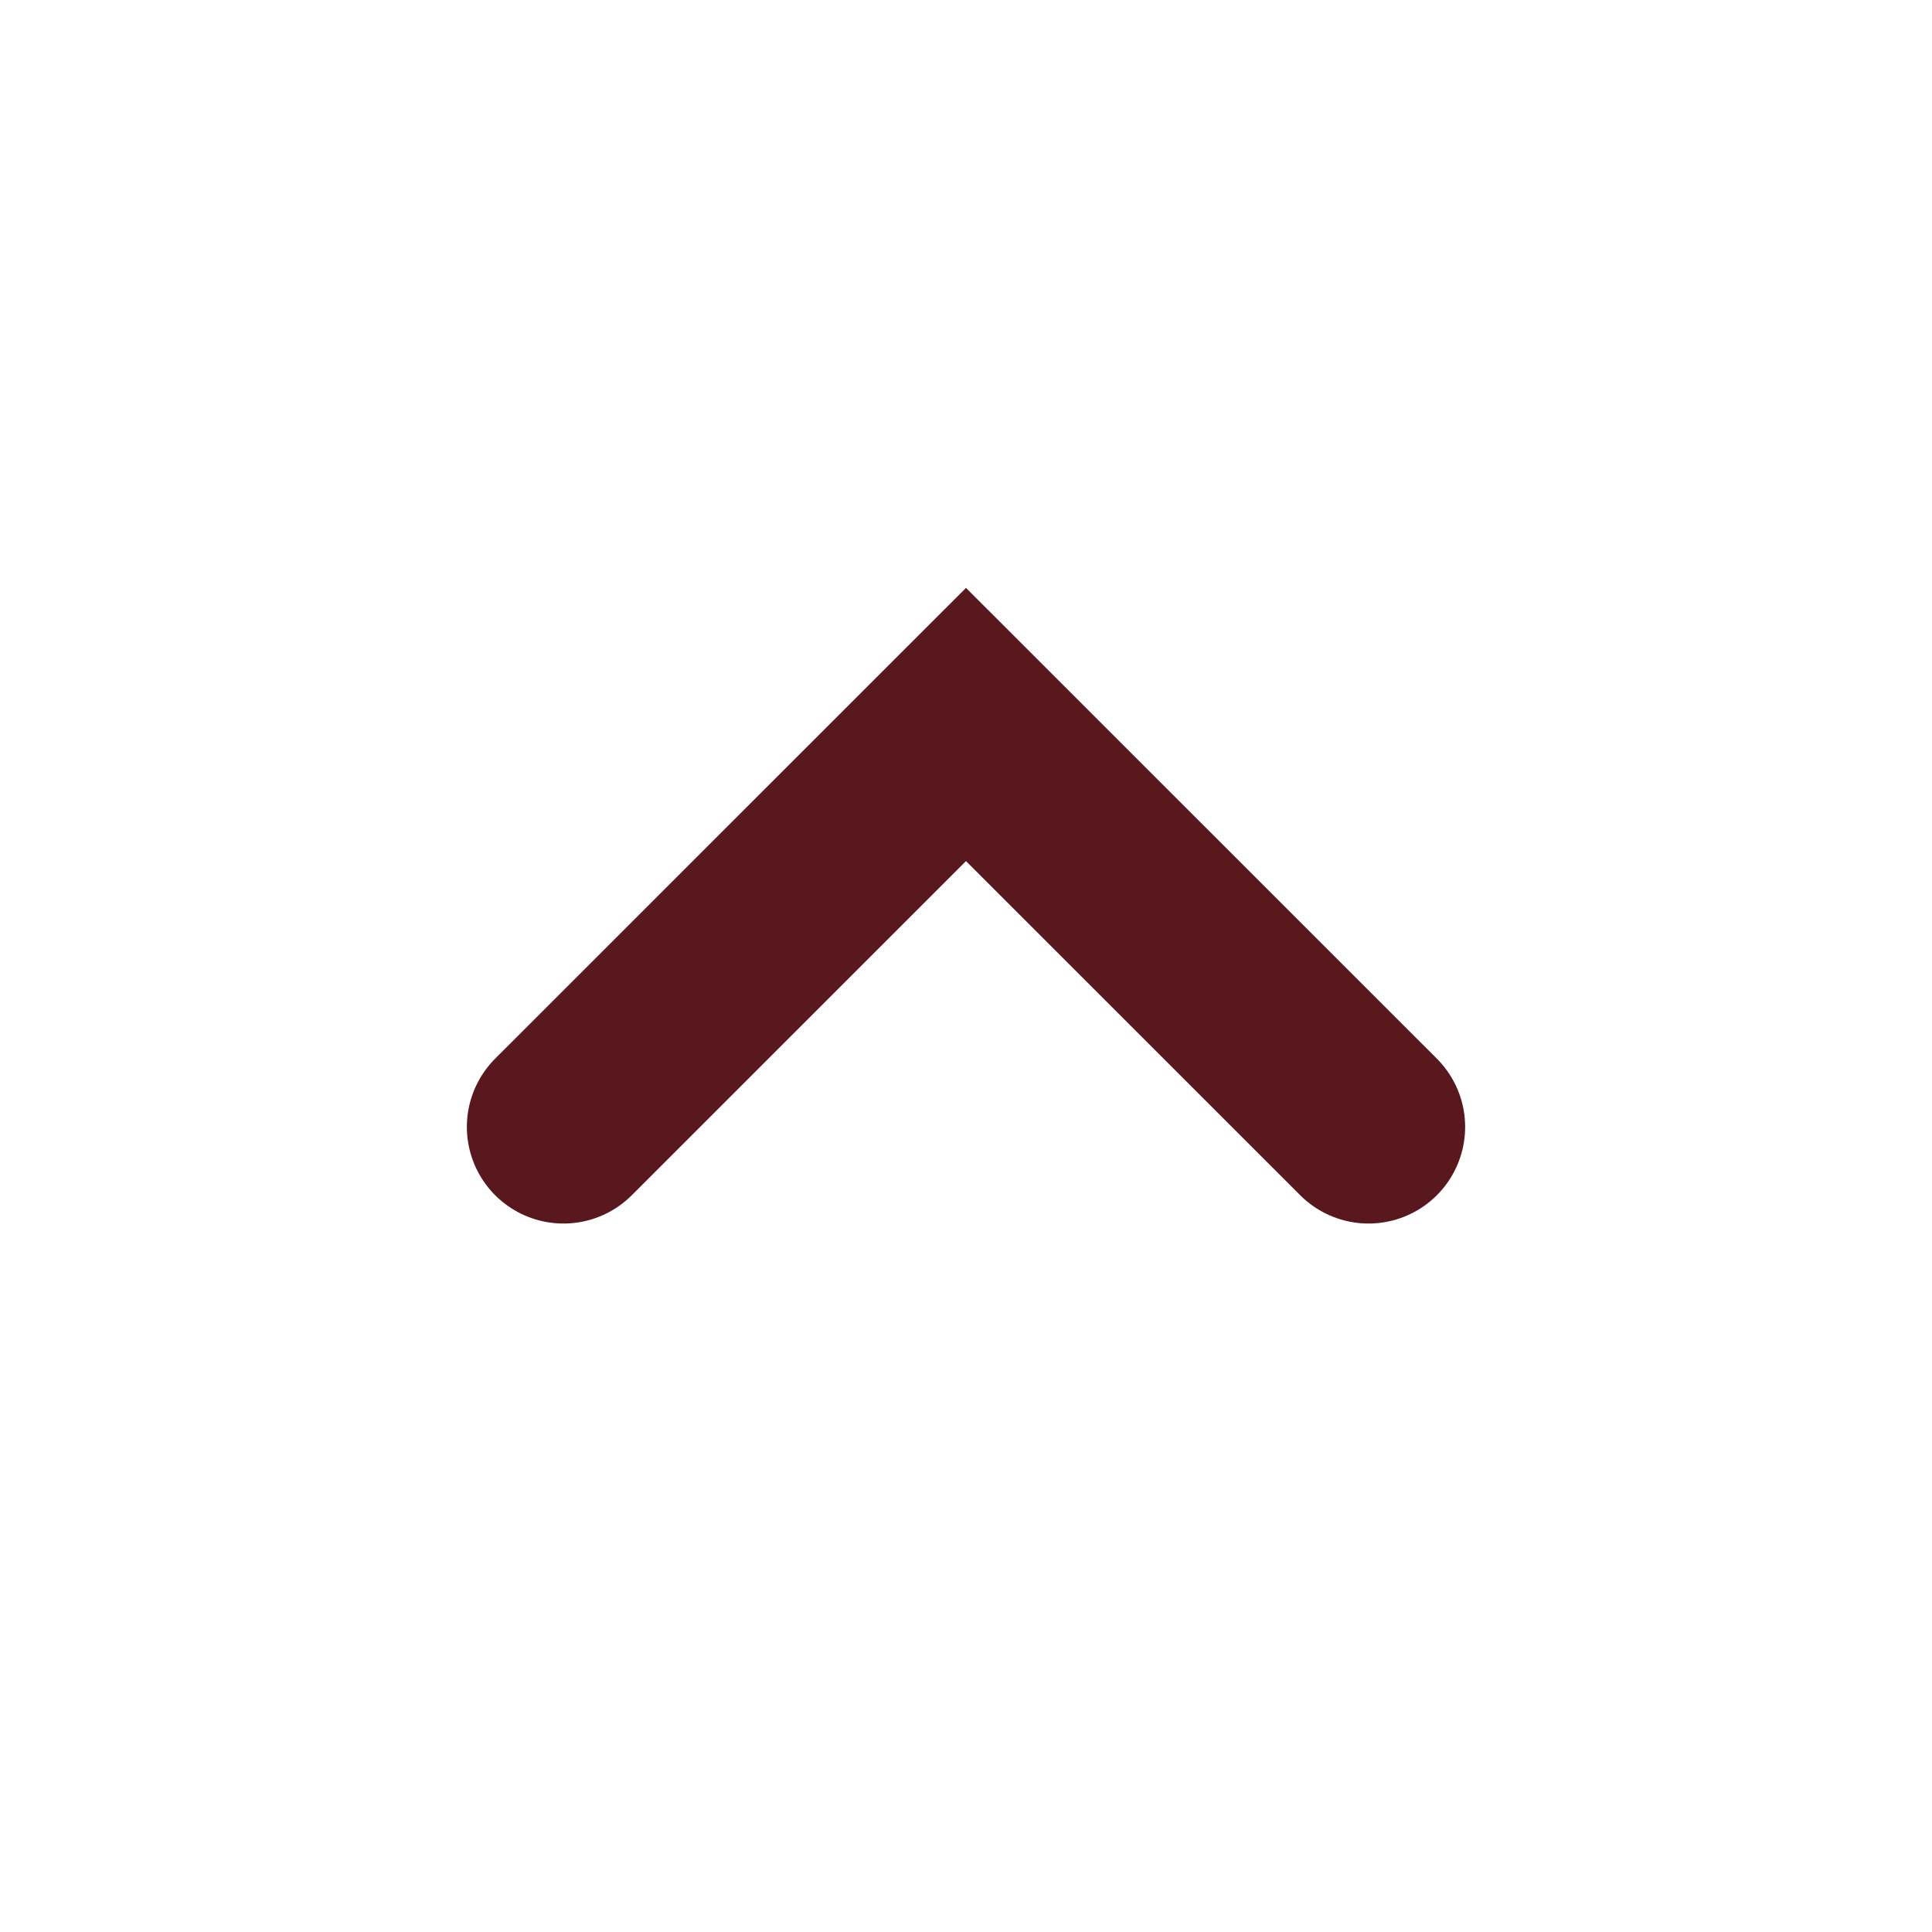
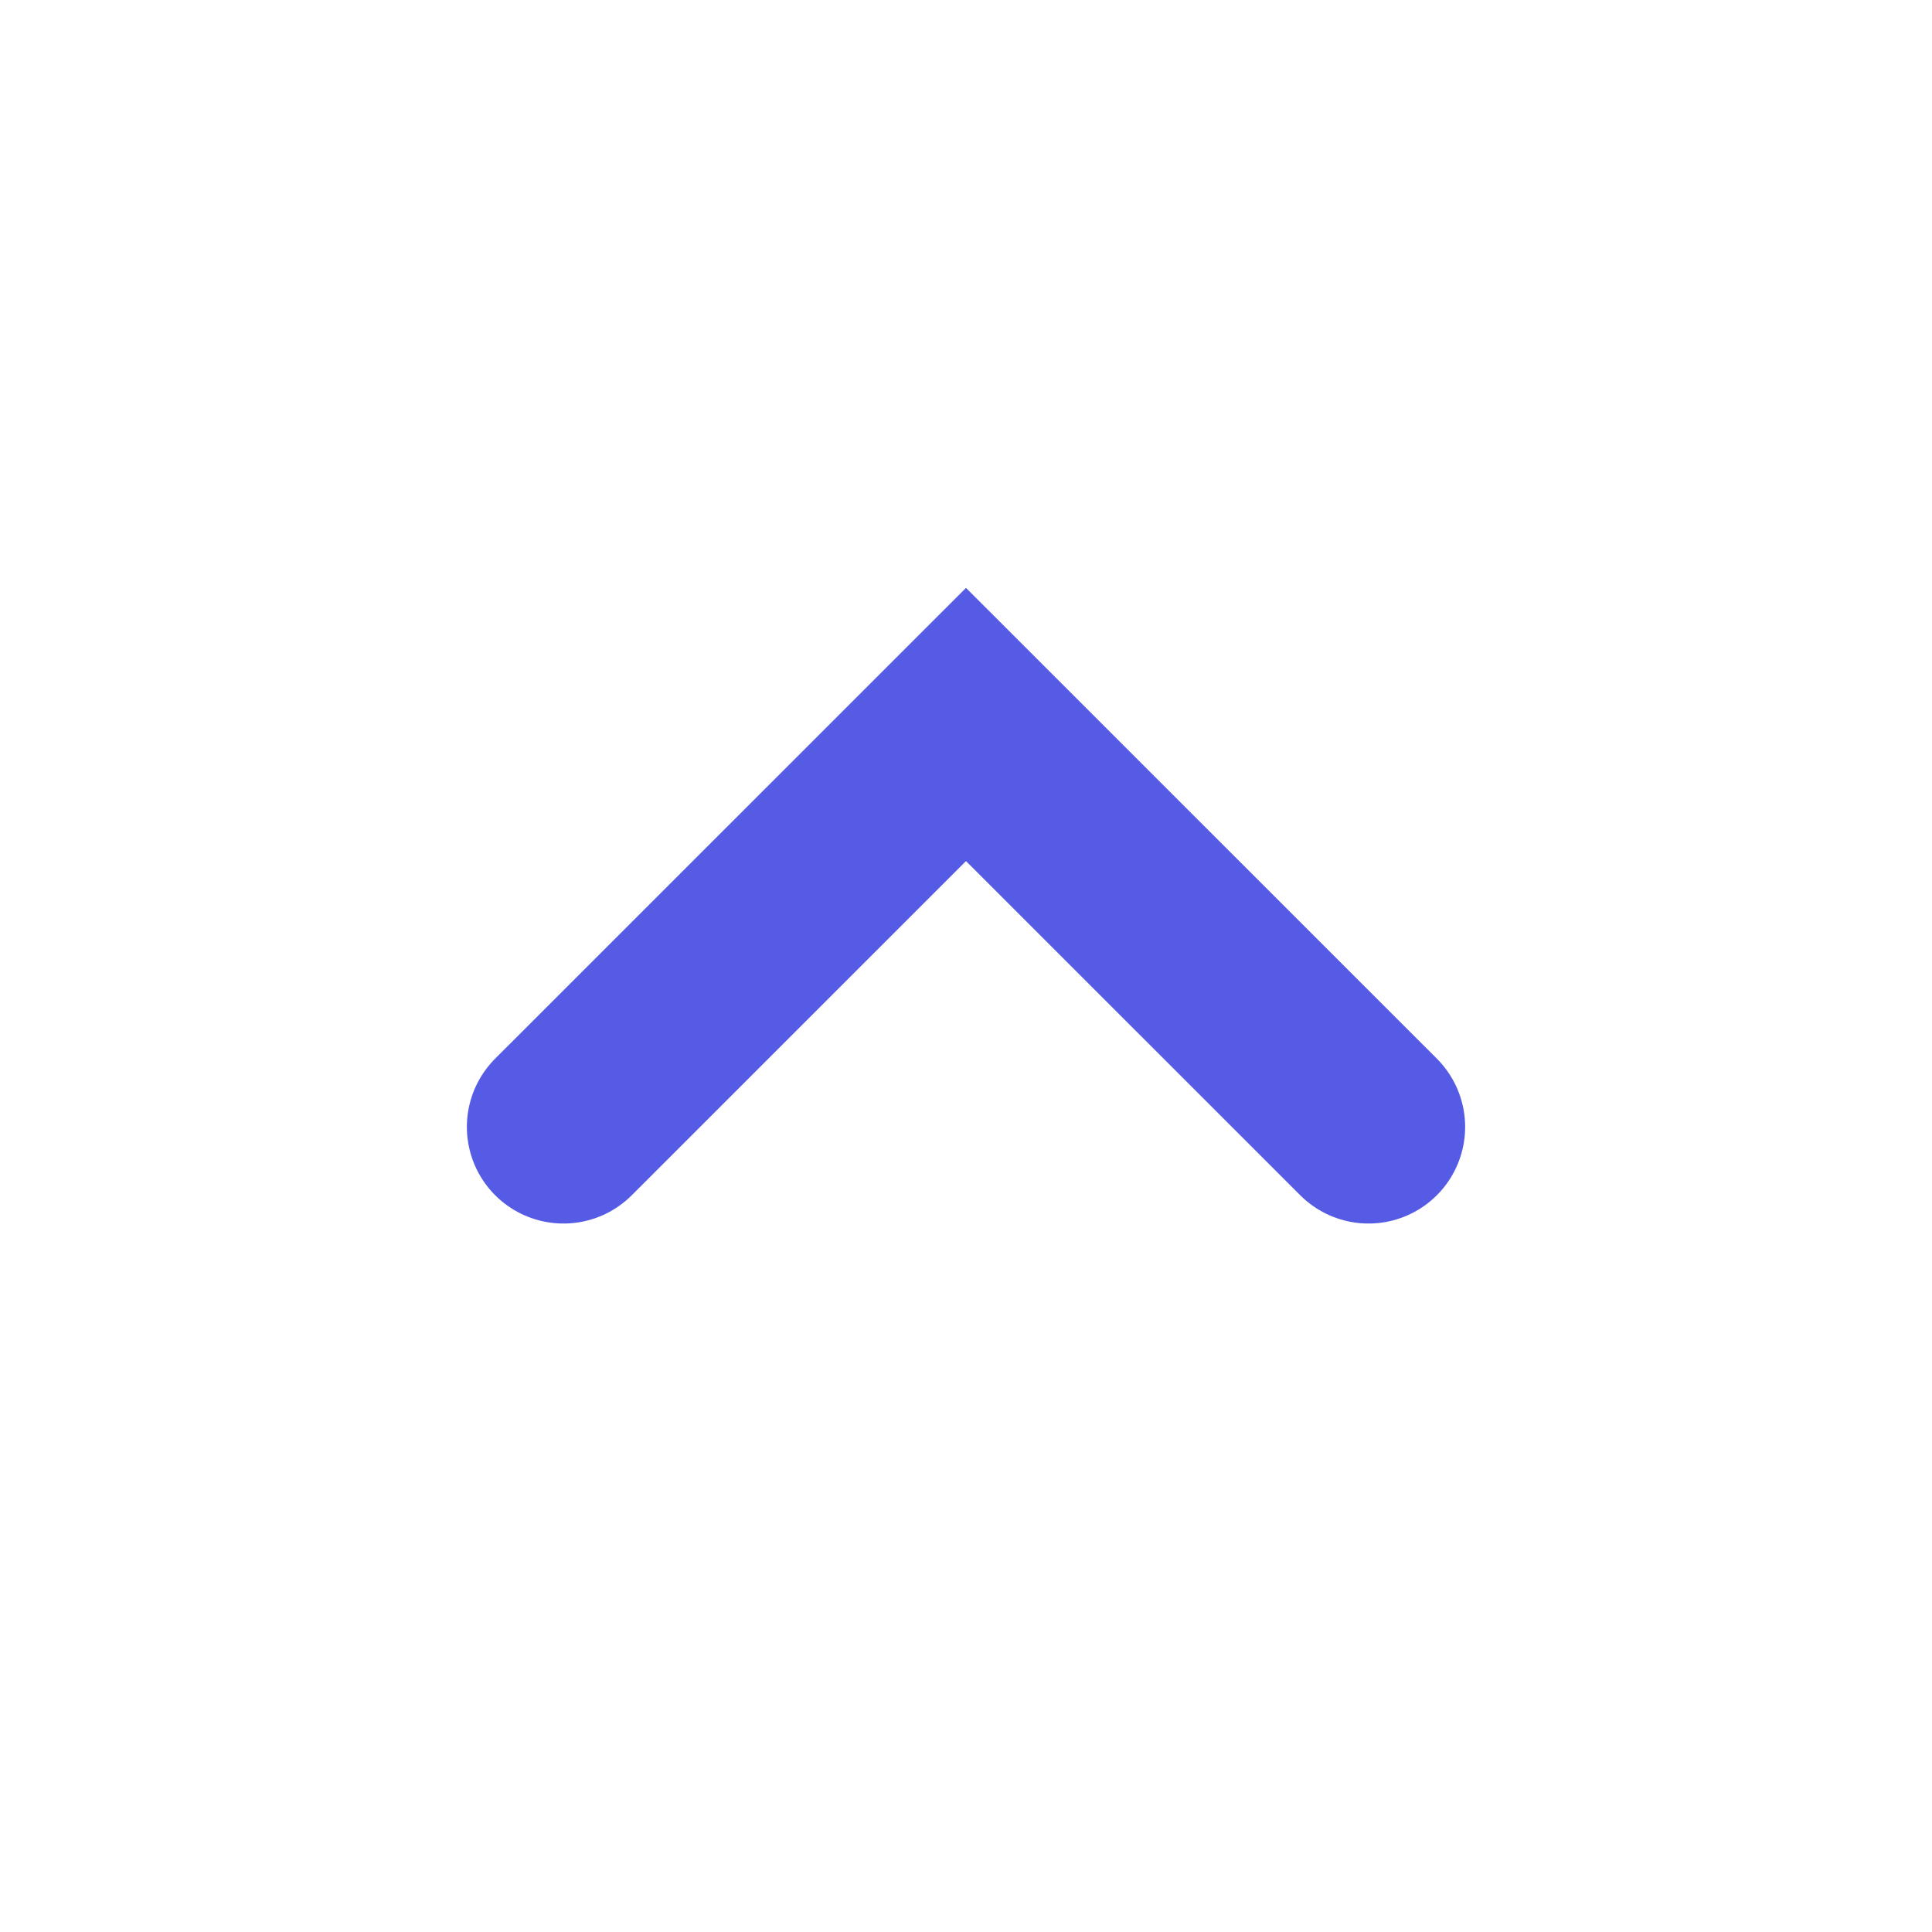
<svg xmlns="http://www.w3.org/2000/svg" width="20" height="20" viewBox="0 0 20 20" fill="none">
-   <path d="M14.167 11.666L10 7.5L5.833 11.666" stroke="#58181D" stroke-width="2" stroke-linecap="round" />
+   <path d="M14.167 11.666L10 7.5L5.833 11.666" stroke="#555be4" stroke-width="2" stroke-linecap="round" />
</svg>
